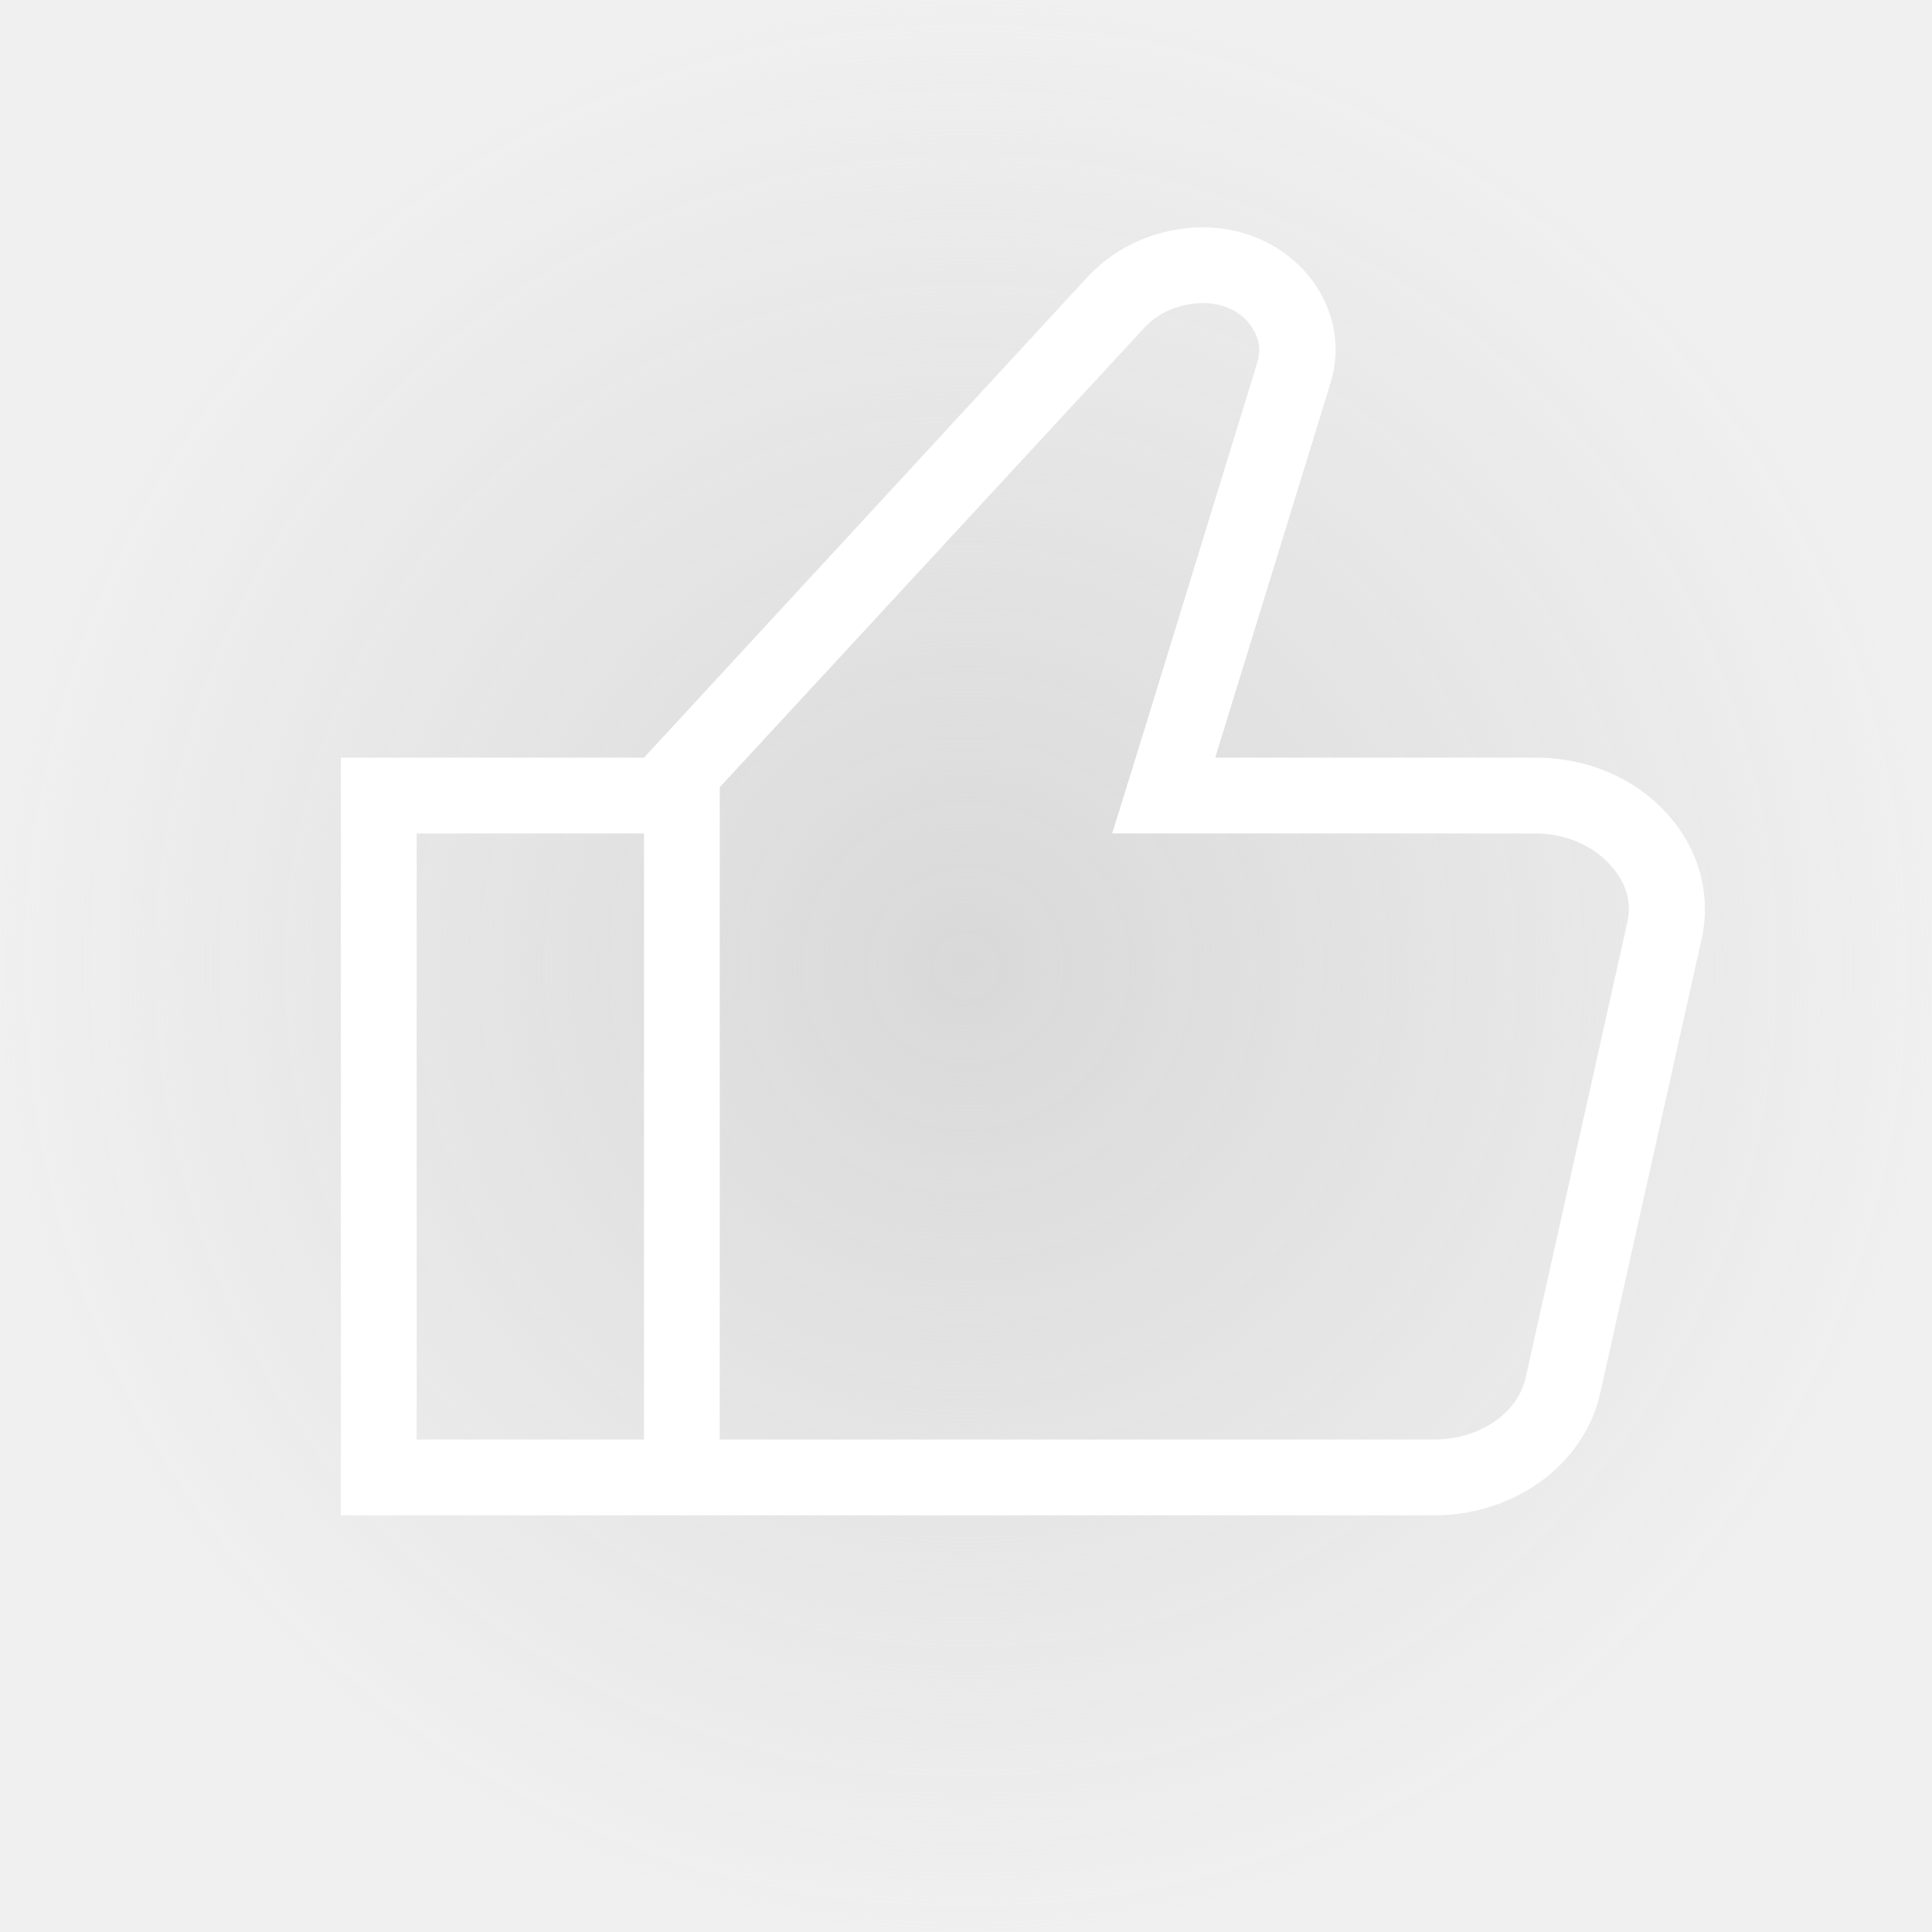
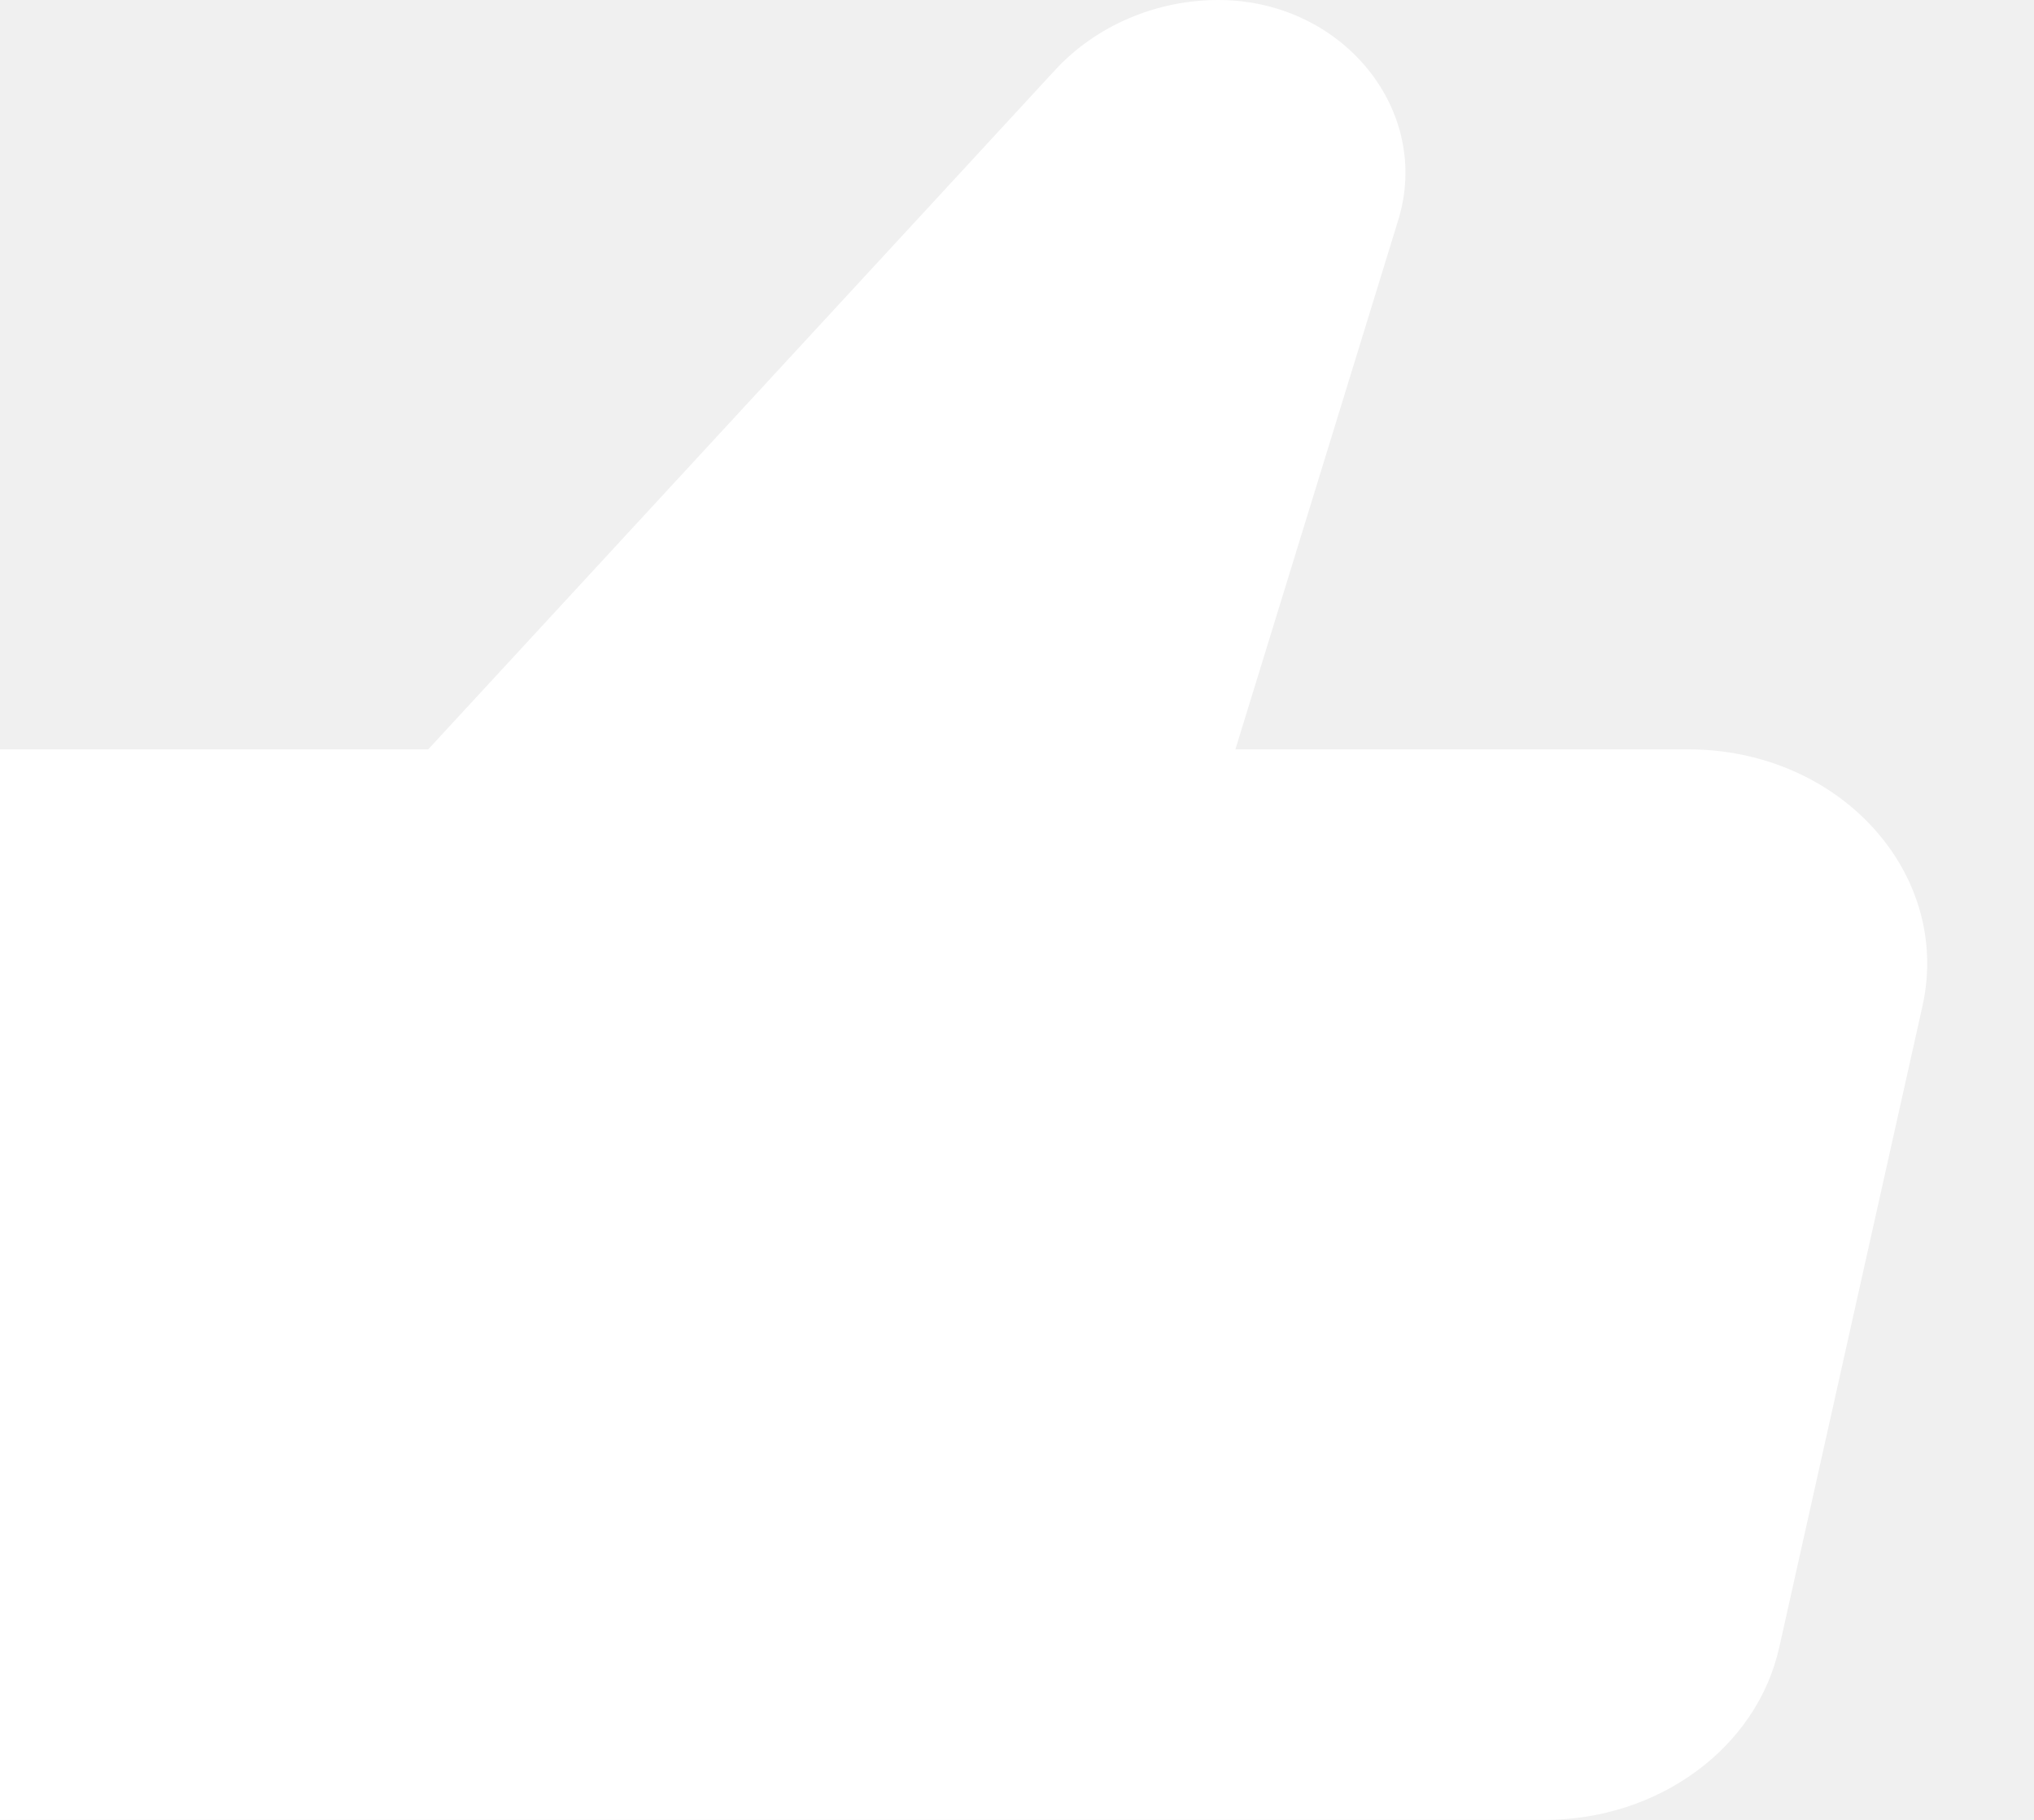
- <svg xmlns="http://www.w3.org/2000/svg" width="24" height="24" viewBox="0 0 24 24" fill="none">
-   <circle cx="12" cy="12" r="12" fill="url(#paint0_radial_945_2973)" />
-   <path d="M19.078 9.412H15.096L16.527 4.762C16.828 3.793 16.038 2.824 14.946 2.824C14.4 2.824 13.873 3.049 13.515 3.435L8 9.412H4.235V18.824H8H8.941H13.379H17.816C18.814 18.824 19.68 18.193 19.878 17.308L21.139 11.661C21.393 10.494 20.405 9.412 19.078 9.412ZM8 17.882H5.176V10.353H8V17.882ZM20.216 11.454L18.955 17.101C18.861 17.553 18.381 17.882 17.816 17.882H8.941V9.779L14.212 4.075C14.39 3.878 14.664 3.765 14.946 3.765C15.191 3.765 15.416 3.868 15.539 4.047C15.605 4.141 15.68 4.292 15.623 4.489L14.193 9.139L13.816 10.353H15.087H19.068C19.454 10.353 19.821 10.513 20.038 10.786C20.16 10.927 20.282 11.162 20.216 11.454Z" fill="white" />
-   <defs>
-     <radialGradient id="paint0_radial_945_2973" cx="0" cy="0" r="1" gradientUnits="userSpaceOnUse" gradientTransform="translate(12 12) rotate(90) scale(12)">
-       <stop stop-color="#D9D9D9" />
-       <stop offset="1" stop-color="#D9D9D9" stop-opacity="0" />
-     </radialGradient>
-   </defs>
+ <svg xmlns="http://www.w3.org/2000/svg" width="19" height="17" viewBox="0 0 19 17" fill="none">
+   <path d="M4.5 7.5L11 0.5H12L12.5 1V2L11 7.5H16.5L17.5 9L16 16L15 16.5H0.5V7.5H4.5Z" fill="white" />
+   <path d="M15.77 7H11.54L13.06 2.06C13.38 1.03 12.54 0 11.38 0C10.8 0 10.24 0.24 9.86 0.65L4 7H0V17H4H5H14.43C15.49 17 16.41 16.33 16.62 15.39L17.96 9.39C18.23 8.15 17.18 7 15.77 7ZM4 16H1V8H4V16ZM16.98 9.17L15.64 15.17C15.54 15.65 15.03 16 14.43 16H5V7.39L10.6 1.33C10.79 1.12 11.08 1 11.38 1C11.64 1 11.88 1.11 12.01 1.3C12.08 1.4 12.16 1.56 12.1 1.77L10.58 6.71L10.18 8H11.53H15.76C16.17 8 16.56 8.17 16.79 8.46C16.92 8.61 17.05 8.86 16.98 9.17Z" fill="white" />
</svg>
